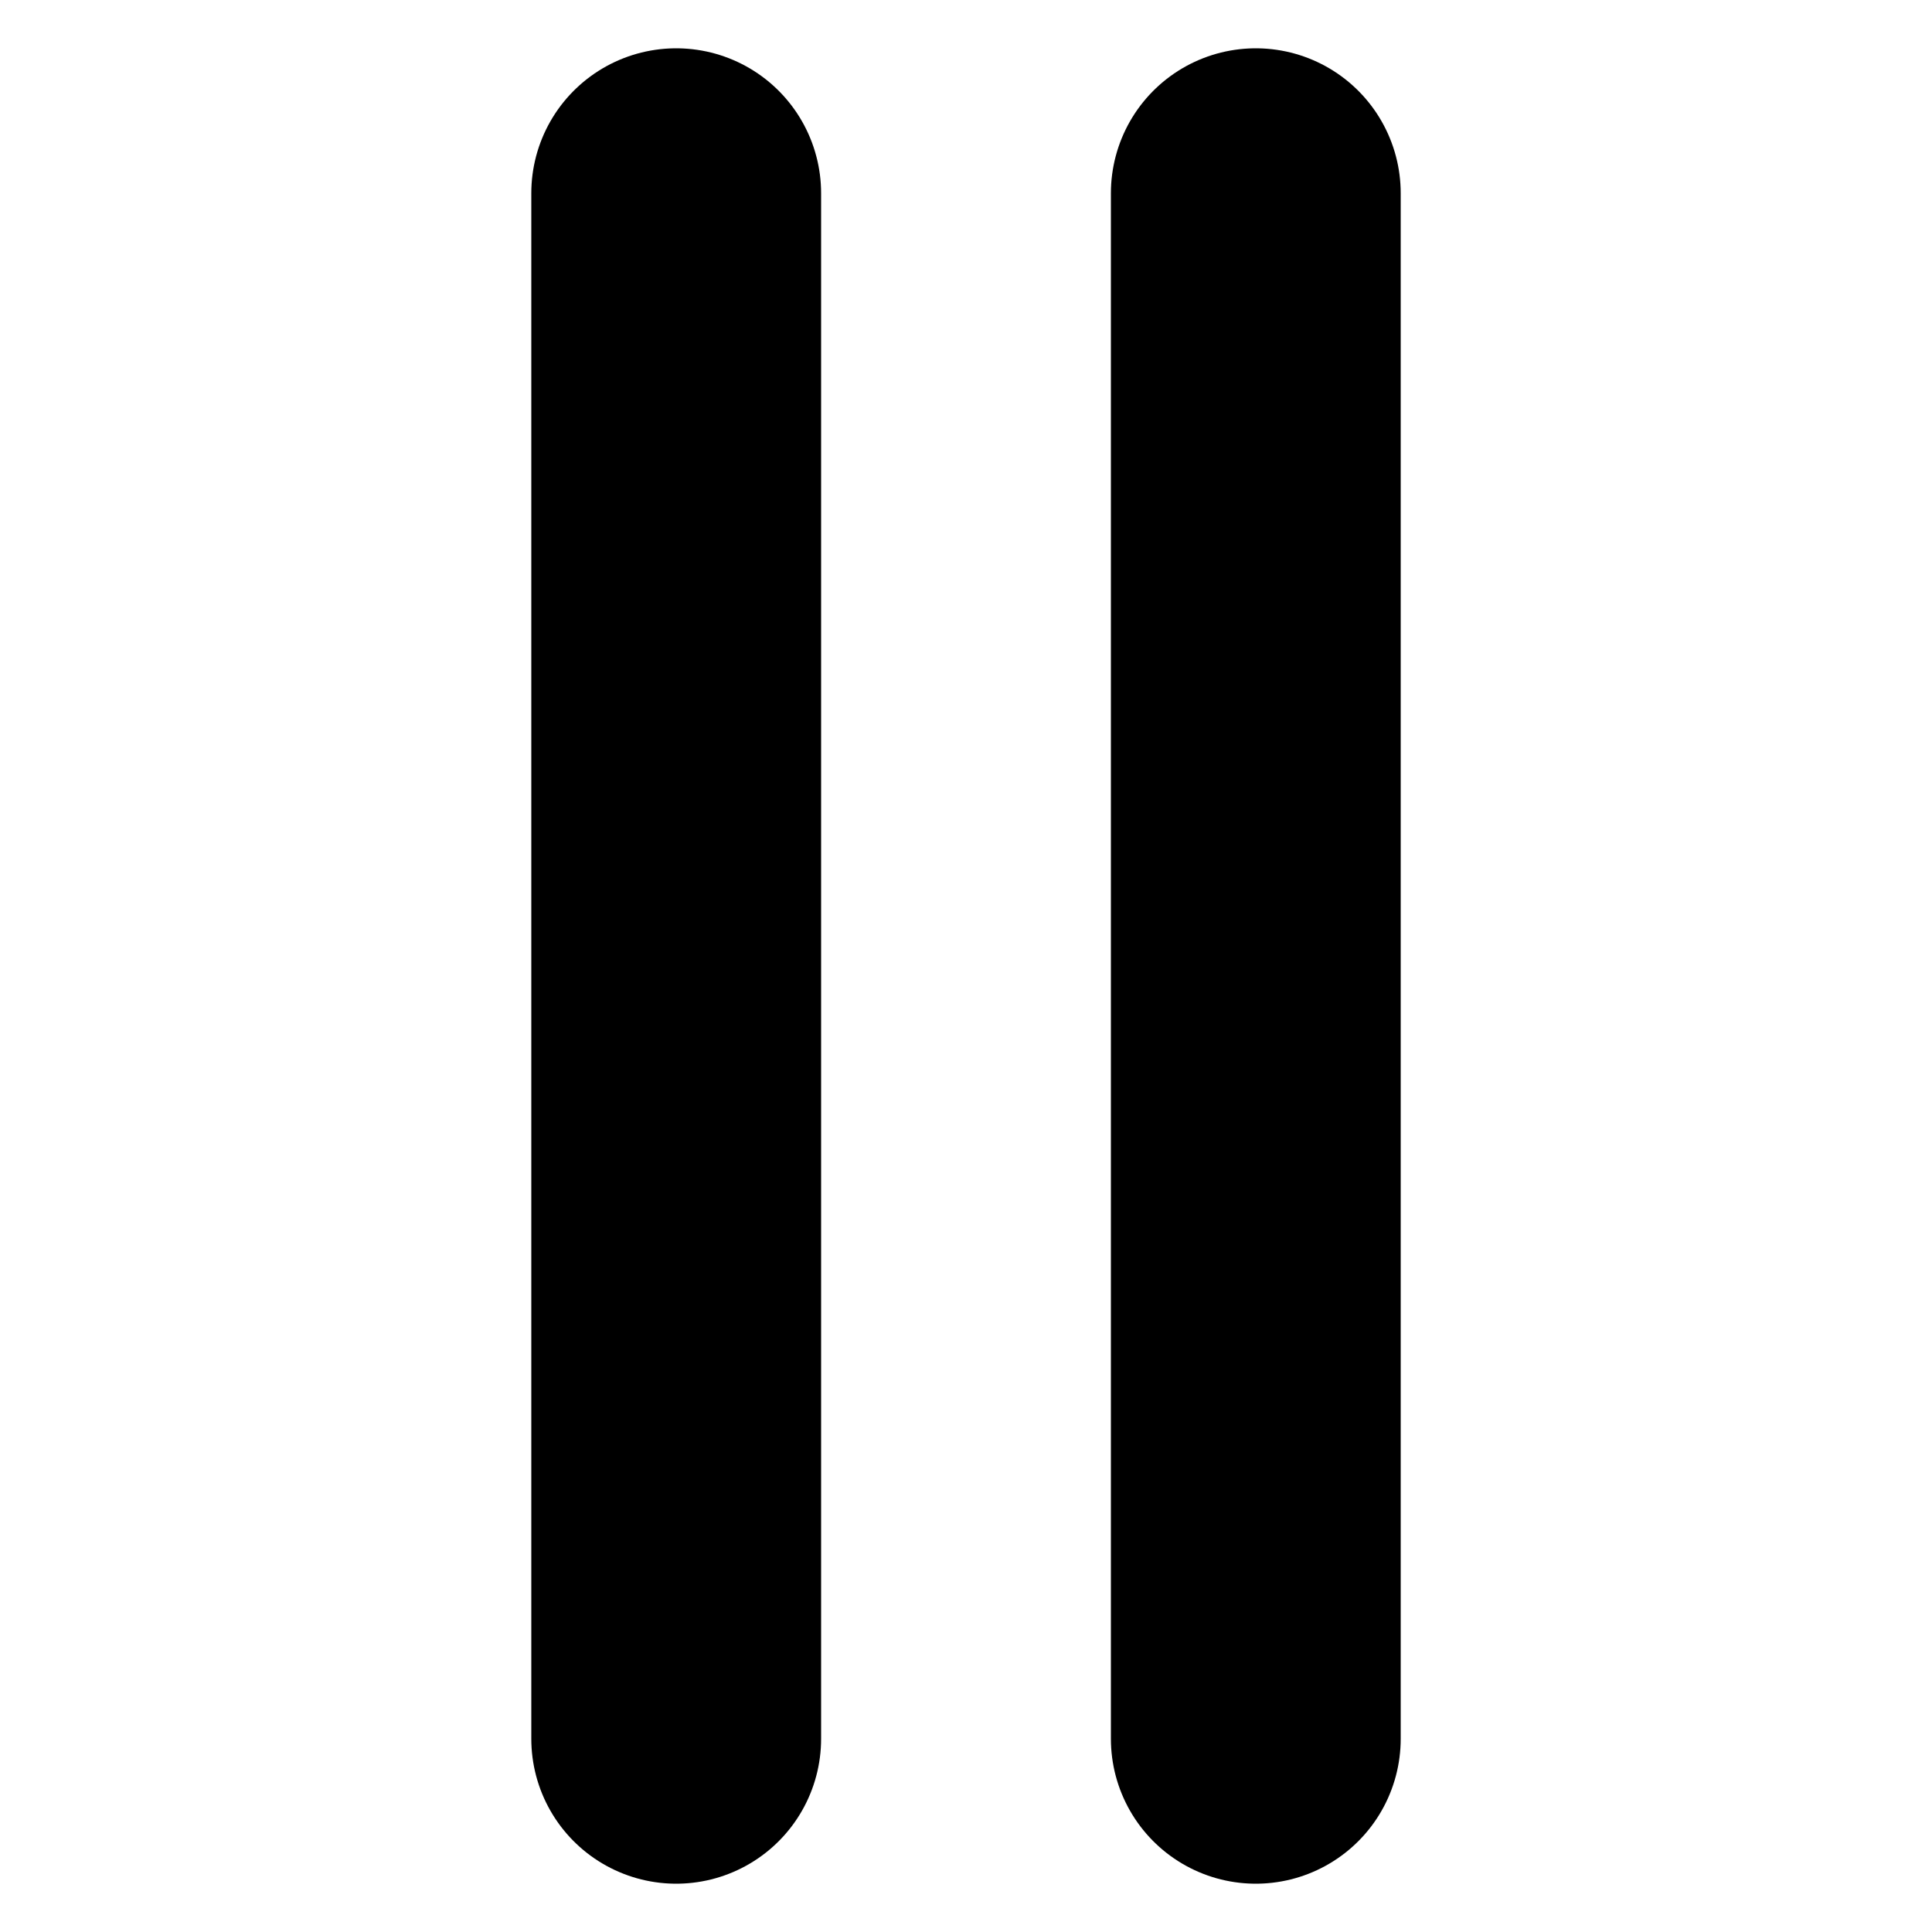
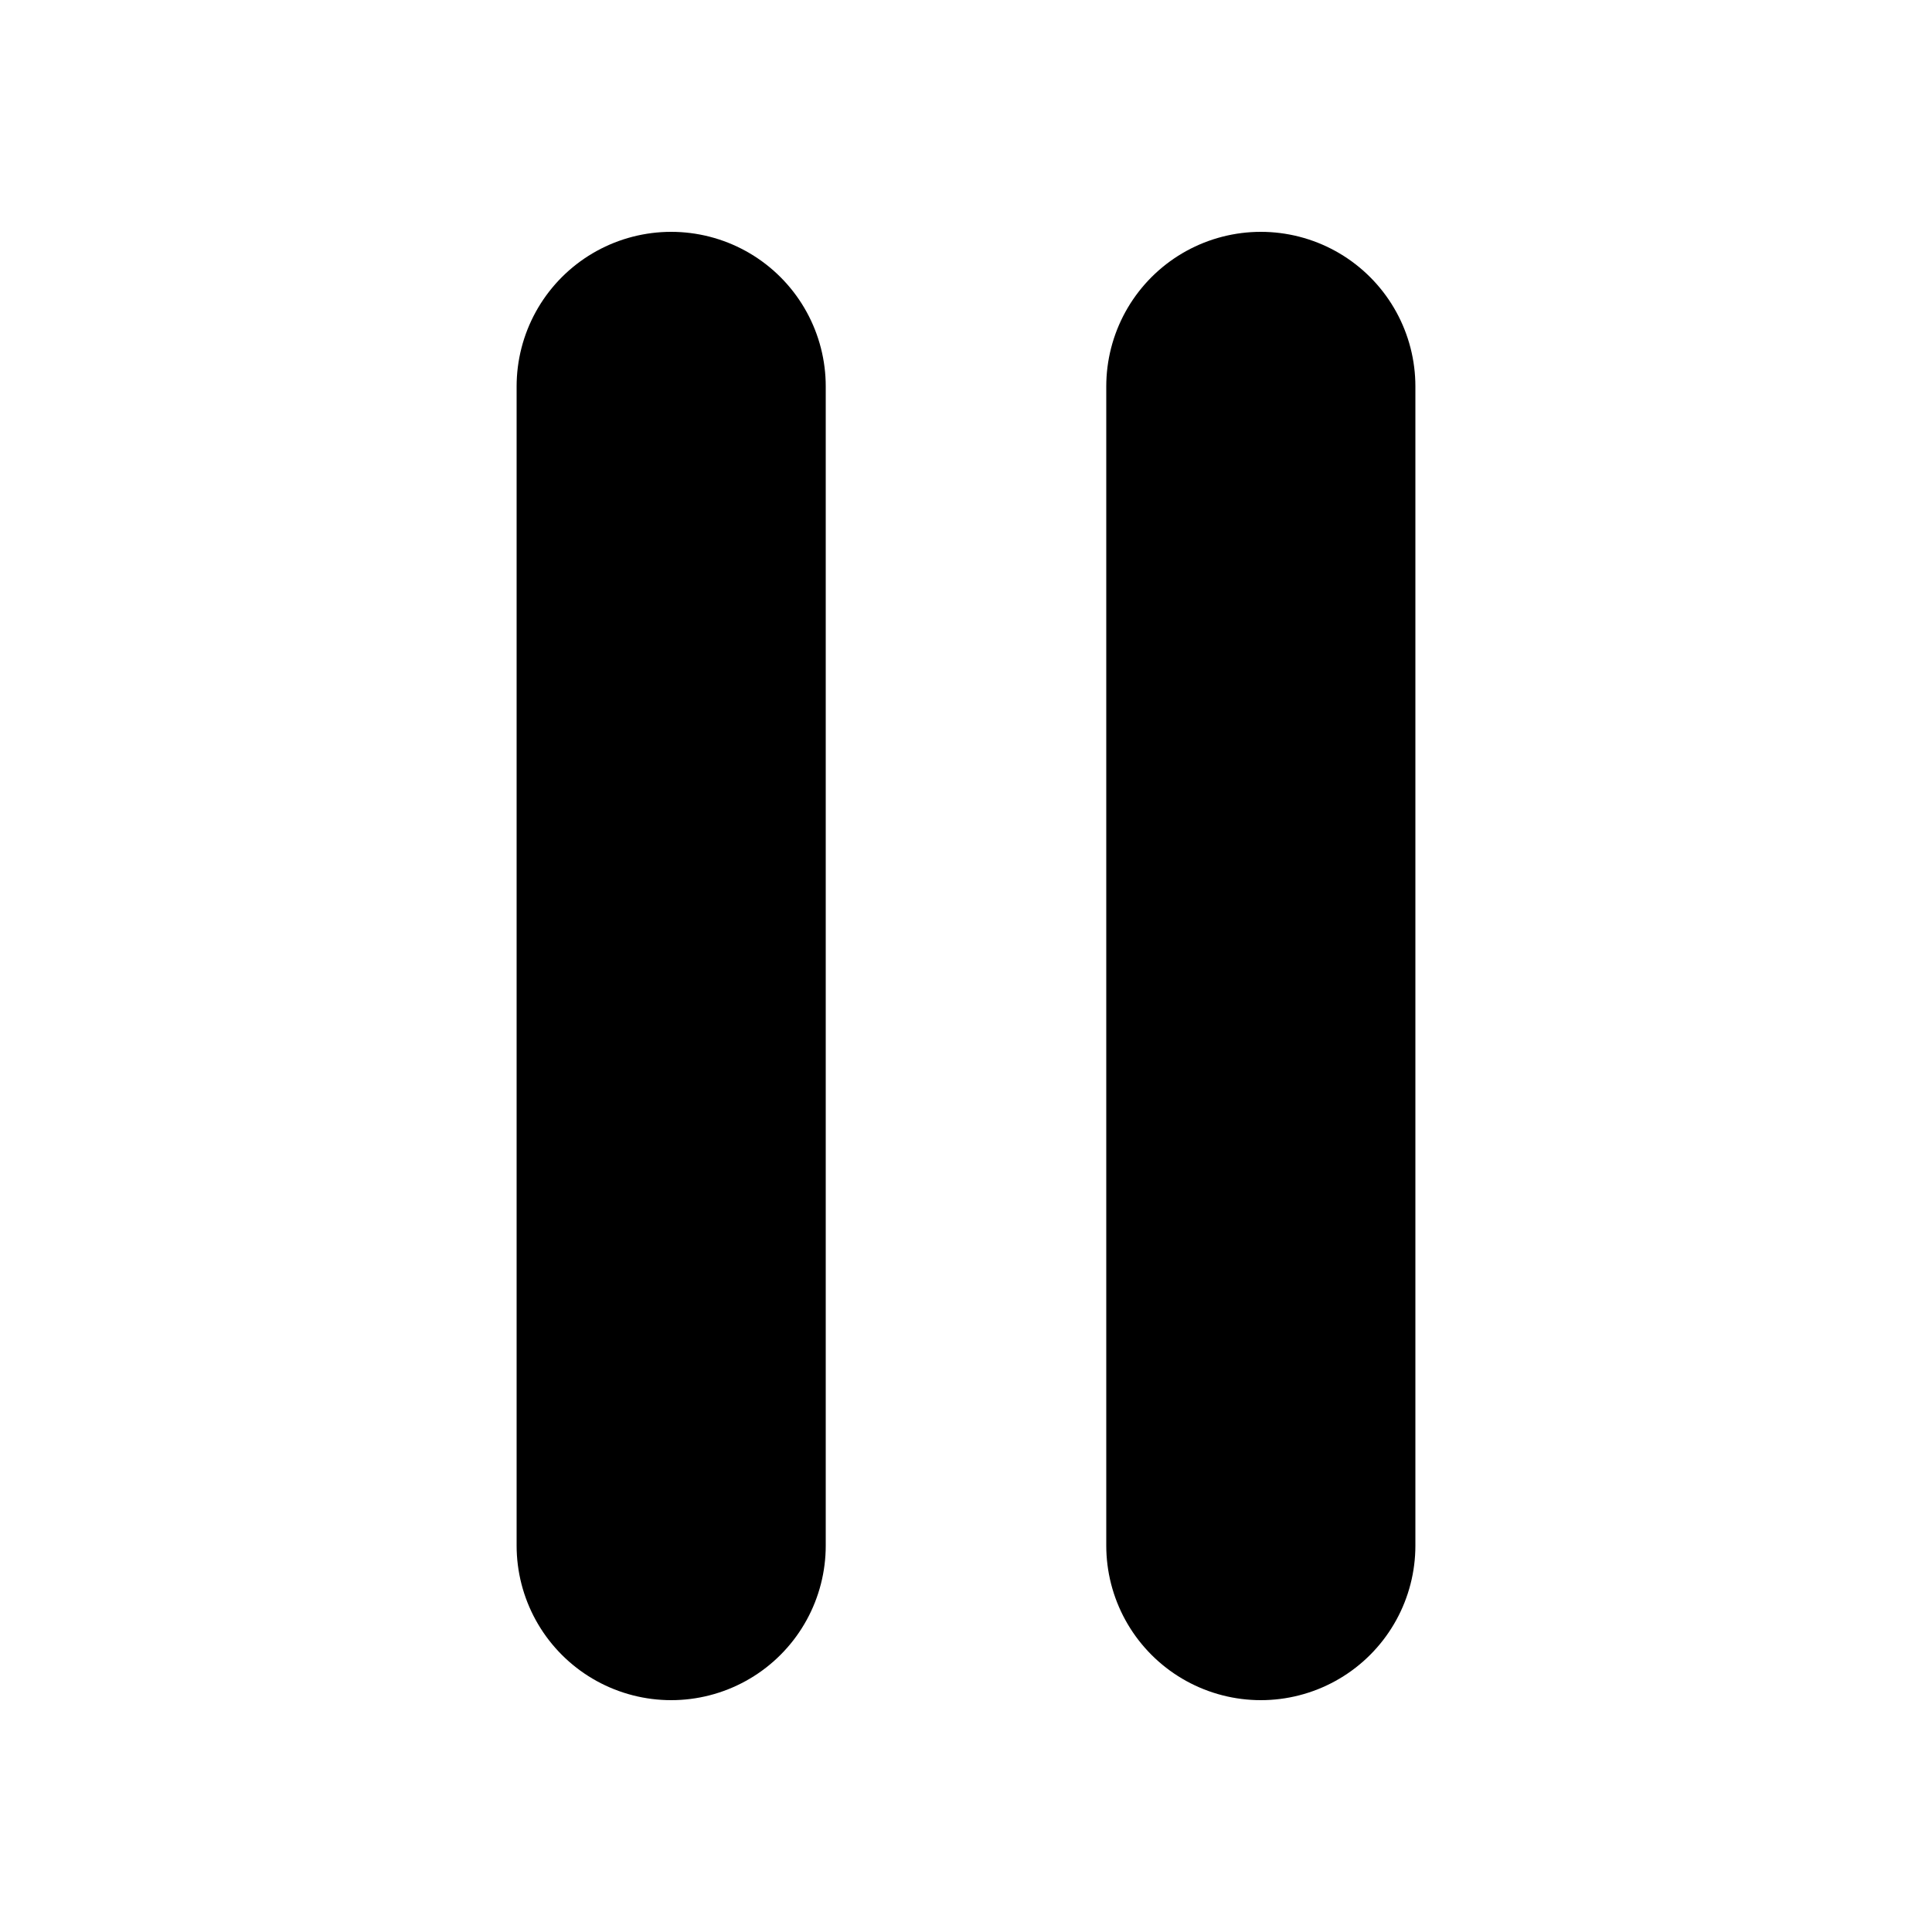
<svg xmlns="http://www.w3.org/2000/svg" width="100" height="100" id="svg2" version="1.1">
  <defs id="defs4" />
  <g id="layer1" transform="translate(0,-952.3622)">
    <path style="fill:#000000;fill-opacity:1;stroke:#000000;stroke-width:8;stroke-linecap:round;stroke-linejoin:round;stroke-miterlimit:4;stroke-opacity:1;stroke-dasharray:none" d="m 155.774,957.409 0,92.325 52.325,-46.162 z" id="path3008" />
-     <path style="fill:none;stroke:#000000;stroke-width:15;stroke-linecap:round;stroke-linejoin:miter;stroke-miterlimit:4;stroke-opacity:1;stroke-dasharray:none" d="m 35,962.362 0,80" id="path3775" />
-     <path id="path3777" d="m 65,962.362 0,80" style="fill:none;stroke:#000000;stroke-width:15;stroke-linecap:round;stroke-linejoin:miter;stroke-miterlimit:4;stroke-opacity:1;stroke-dasharray:none" />
+     <path style="fill:none;stroke:#000000;stroke-width:16;stroke-linecap:round;stroke-linejoin:miter;stroke-miterlimit:4;stroke-opacity:1;stroke-dasharray:none" d="m 34.74,972.362 0,60" id="path3775" />
+     <path id="path3777" d="m 65.26,972.362 0,60" style="fill:none;stroke:#000000;stroke-width:16;stroke-linecap:round;stroke-linejoin:miter;stroke-miterlimit:4;stroke-opacity:1;stroke-dasharray:none" />
  </g>
</svg>
